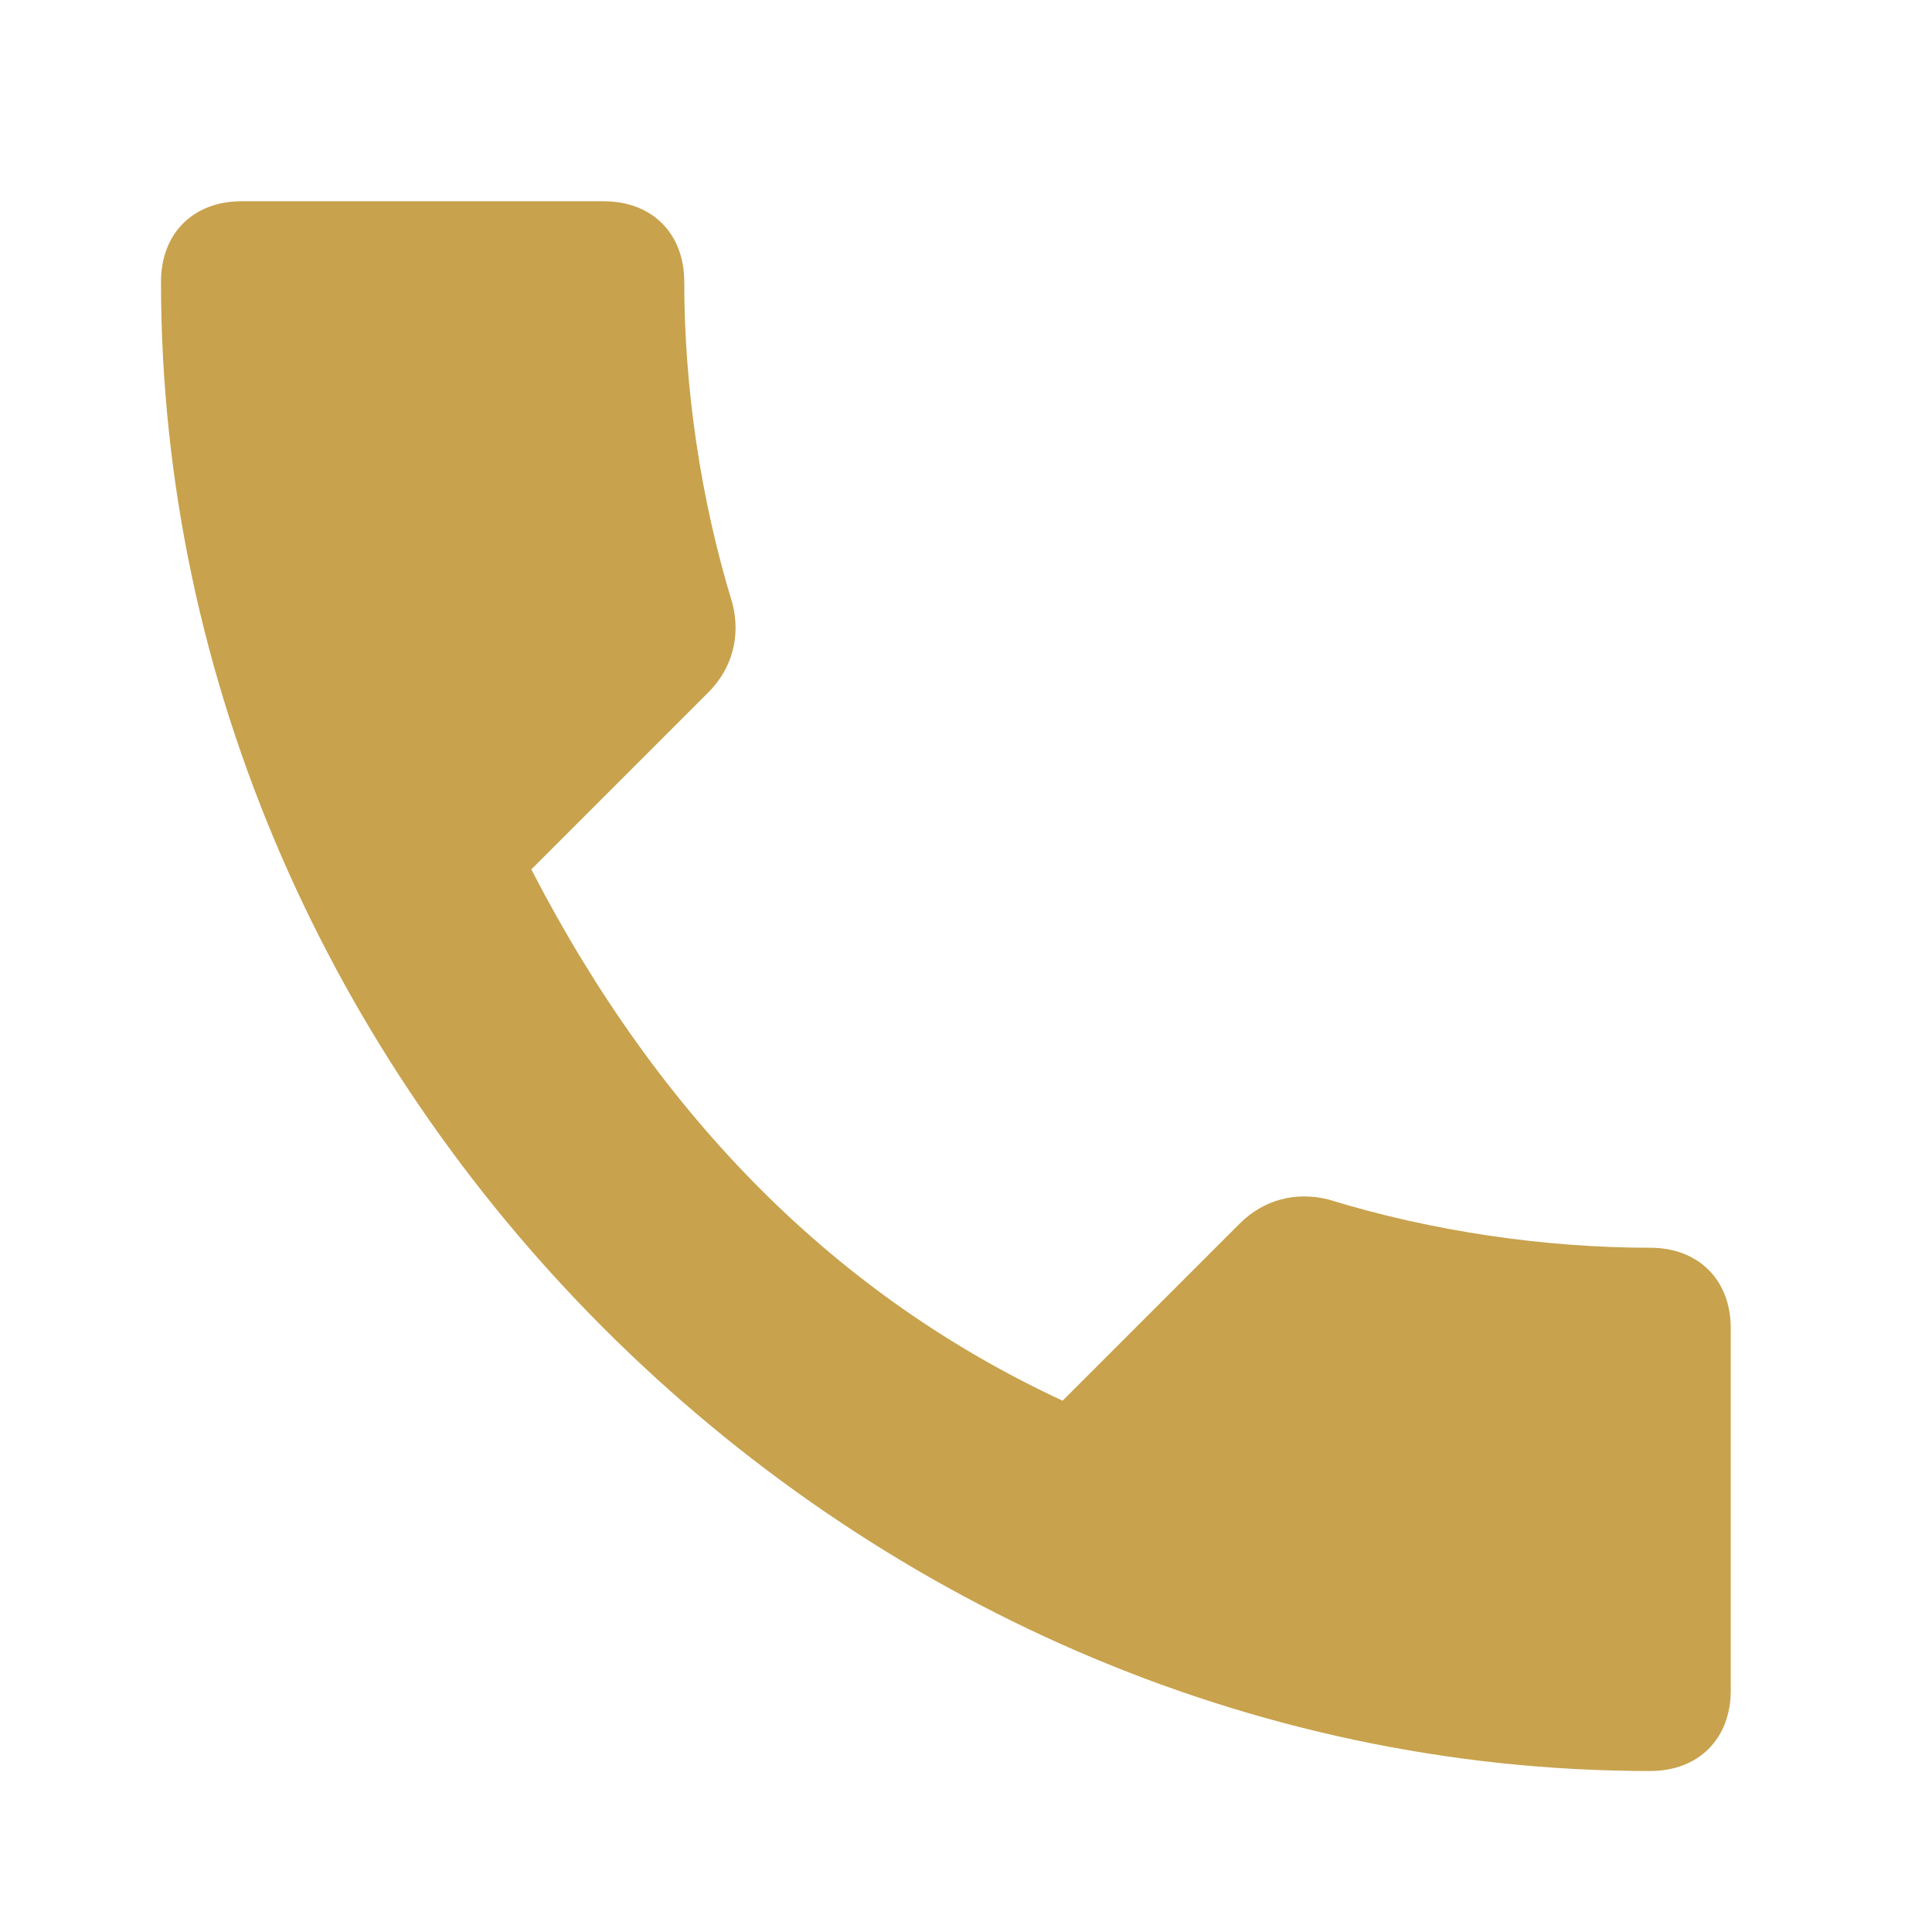
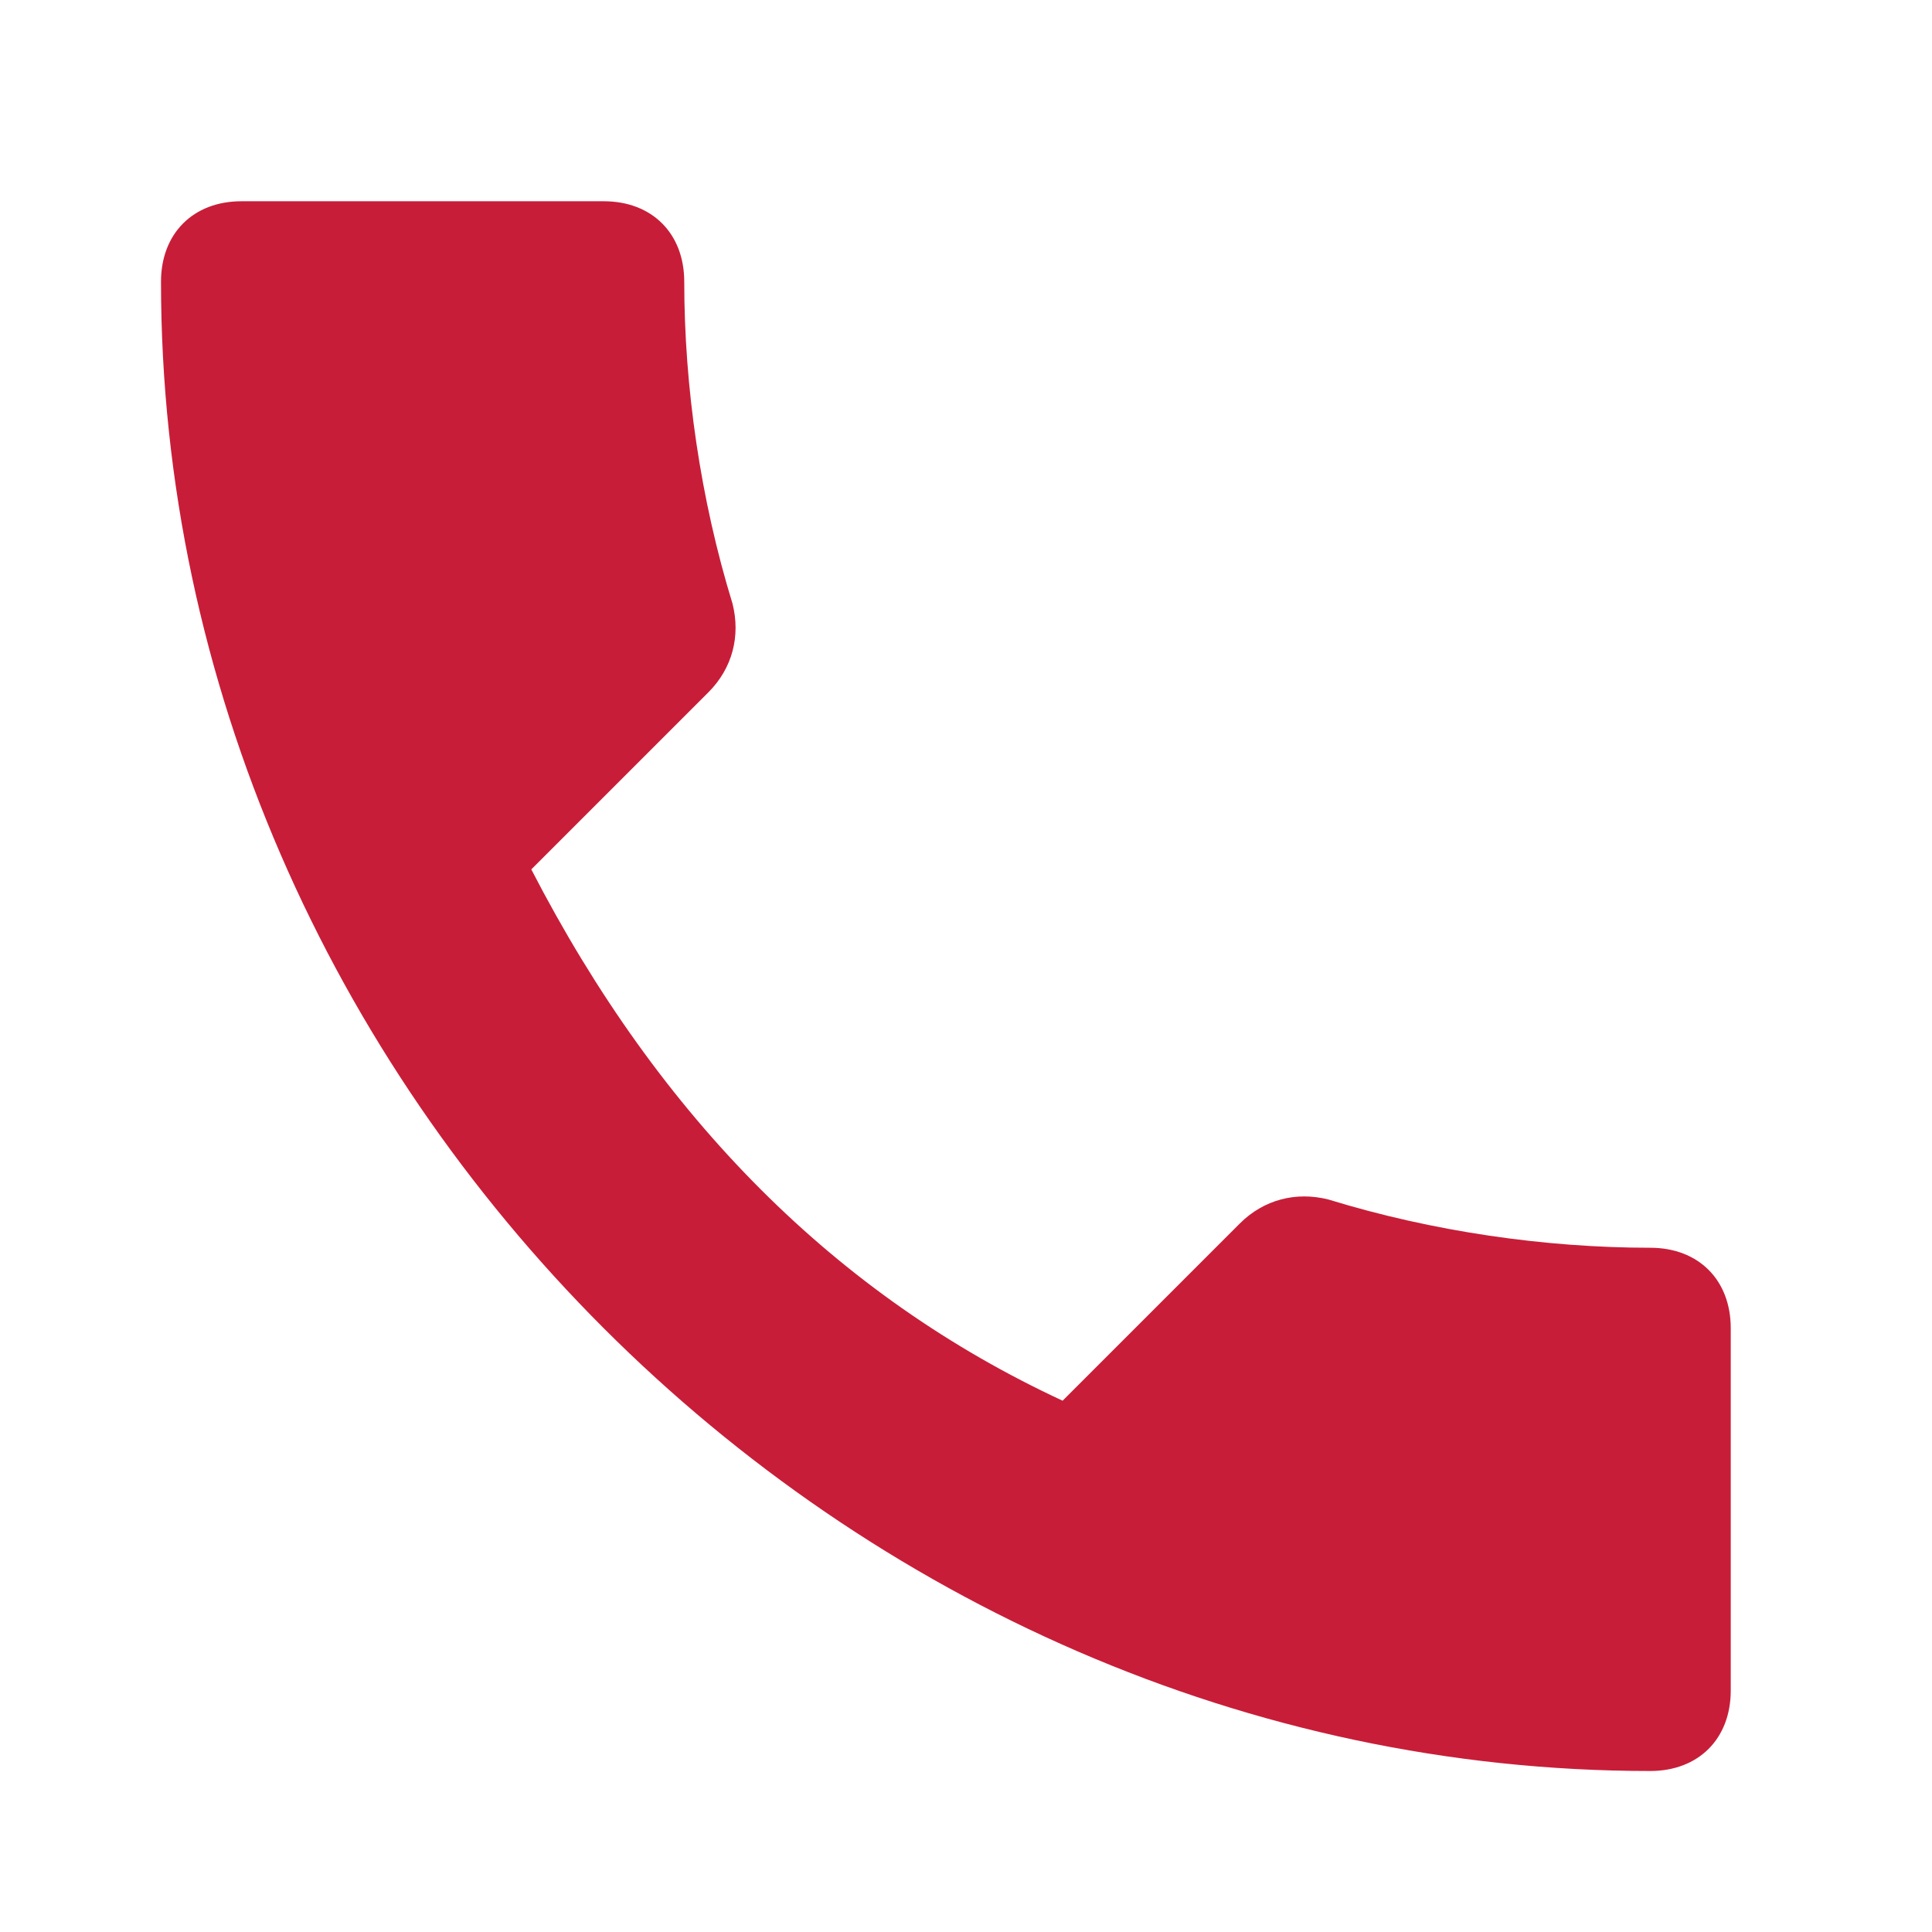
<svg xmlns="http://www.w3.org/2000/svg" width="24" height="24" viewBox="0 0 24 24" aria-hidden="true">
-   <path fill="#c8a24d" d="M6.6 10.8c1.6 3.1 3.8 5.3 6.6 6.6l2.2-2.2c.3-.3.7-.4 1.1-.3 1.3.4 2.7.6 4 .6.6 0 1 .4 1 1V21c0 .6-.4 1-1 1C10.5 22 2 13.5 2 3.5 2 2.9 2.4 2.5 3 2.5h4.5c.6 0 1 .4 1 1 0 1.3.2 2.7.6 4 .1.4 0 .8-.3 1.1l-2.2 2.2z" />
+   <path fill="#c81d38" d="M6.6 10.8c1.6 3.1 3.8 5.3 6.6 6.6l2.2-2.2c.3-.3.7-.4 1.1-.3 1.3.4 2.7.6 4 .6.6 0 1 .4 1 1V21c0 .6-.4 1-1 1C10.5 22 2 13.5 2 3.5 2 2.9 2.4 2.5 3 2.5h4.5c.6 0 1 .4 1 1 0 1.3.2 2.7.6 4 .1.4 0 .8-.3 1.1l-2.2 2.2z" />
</svg>
